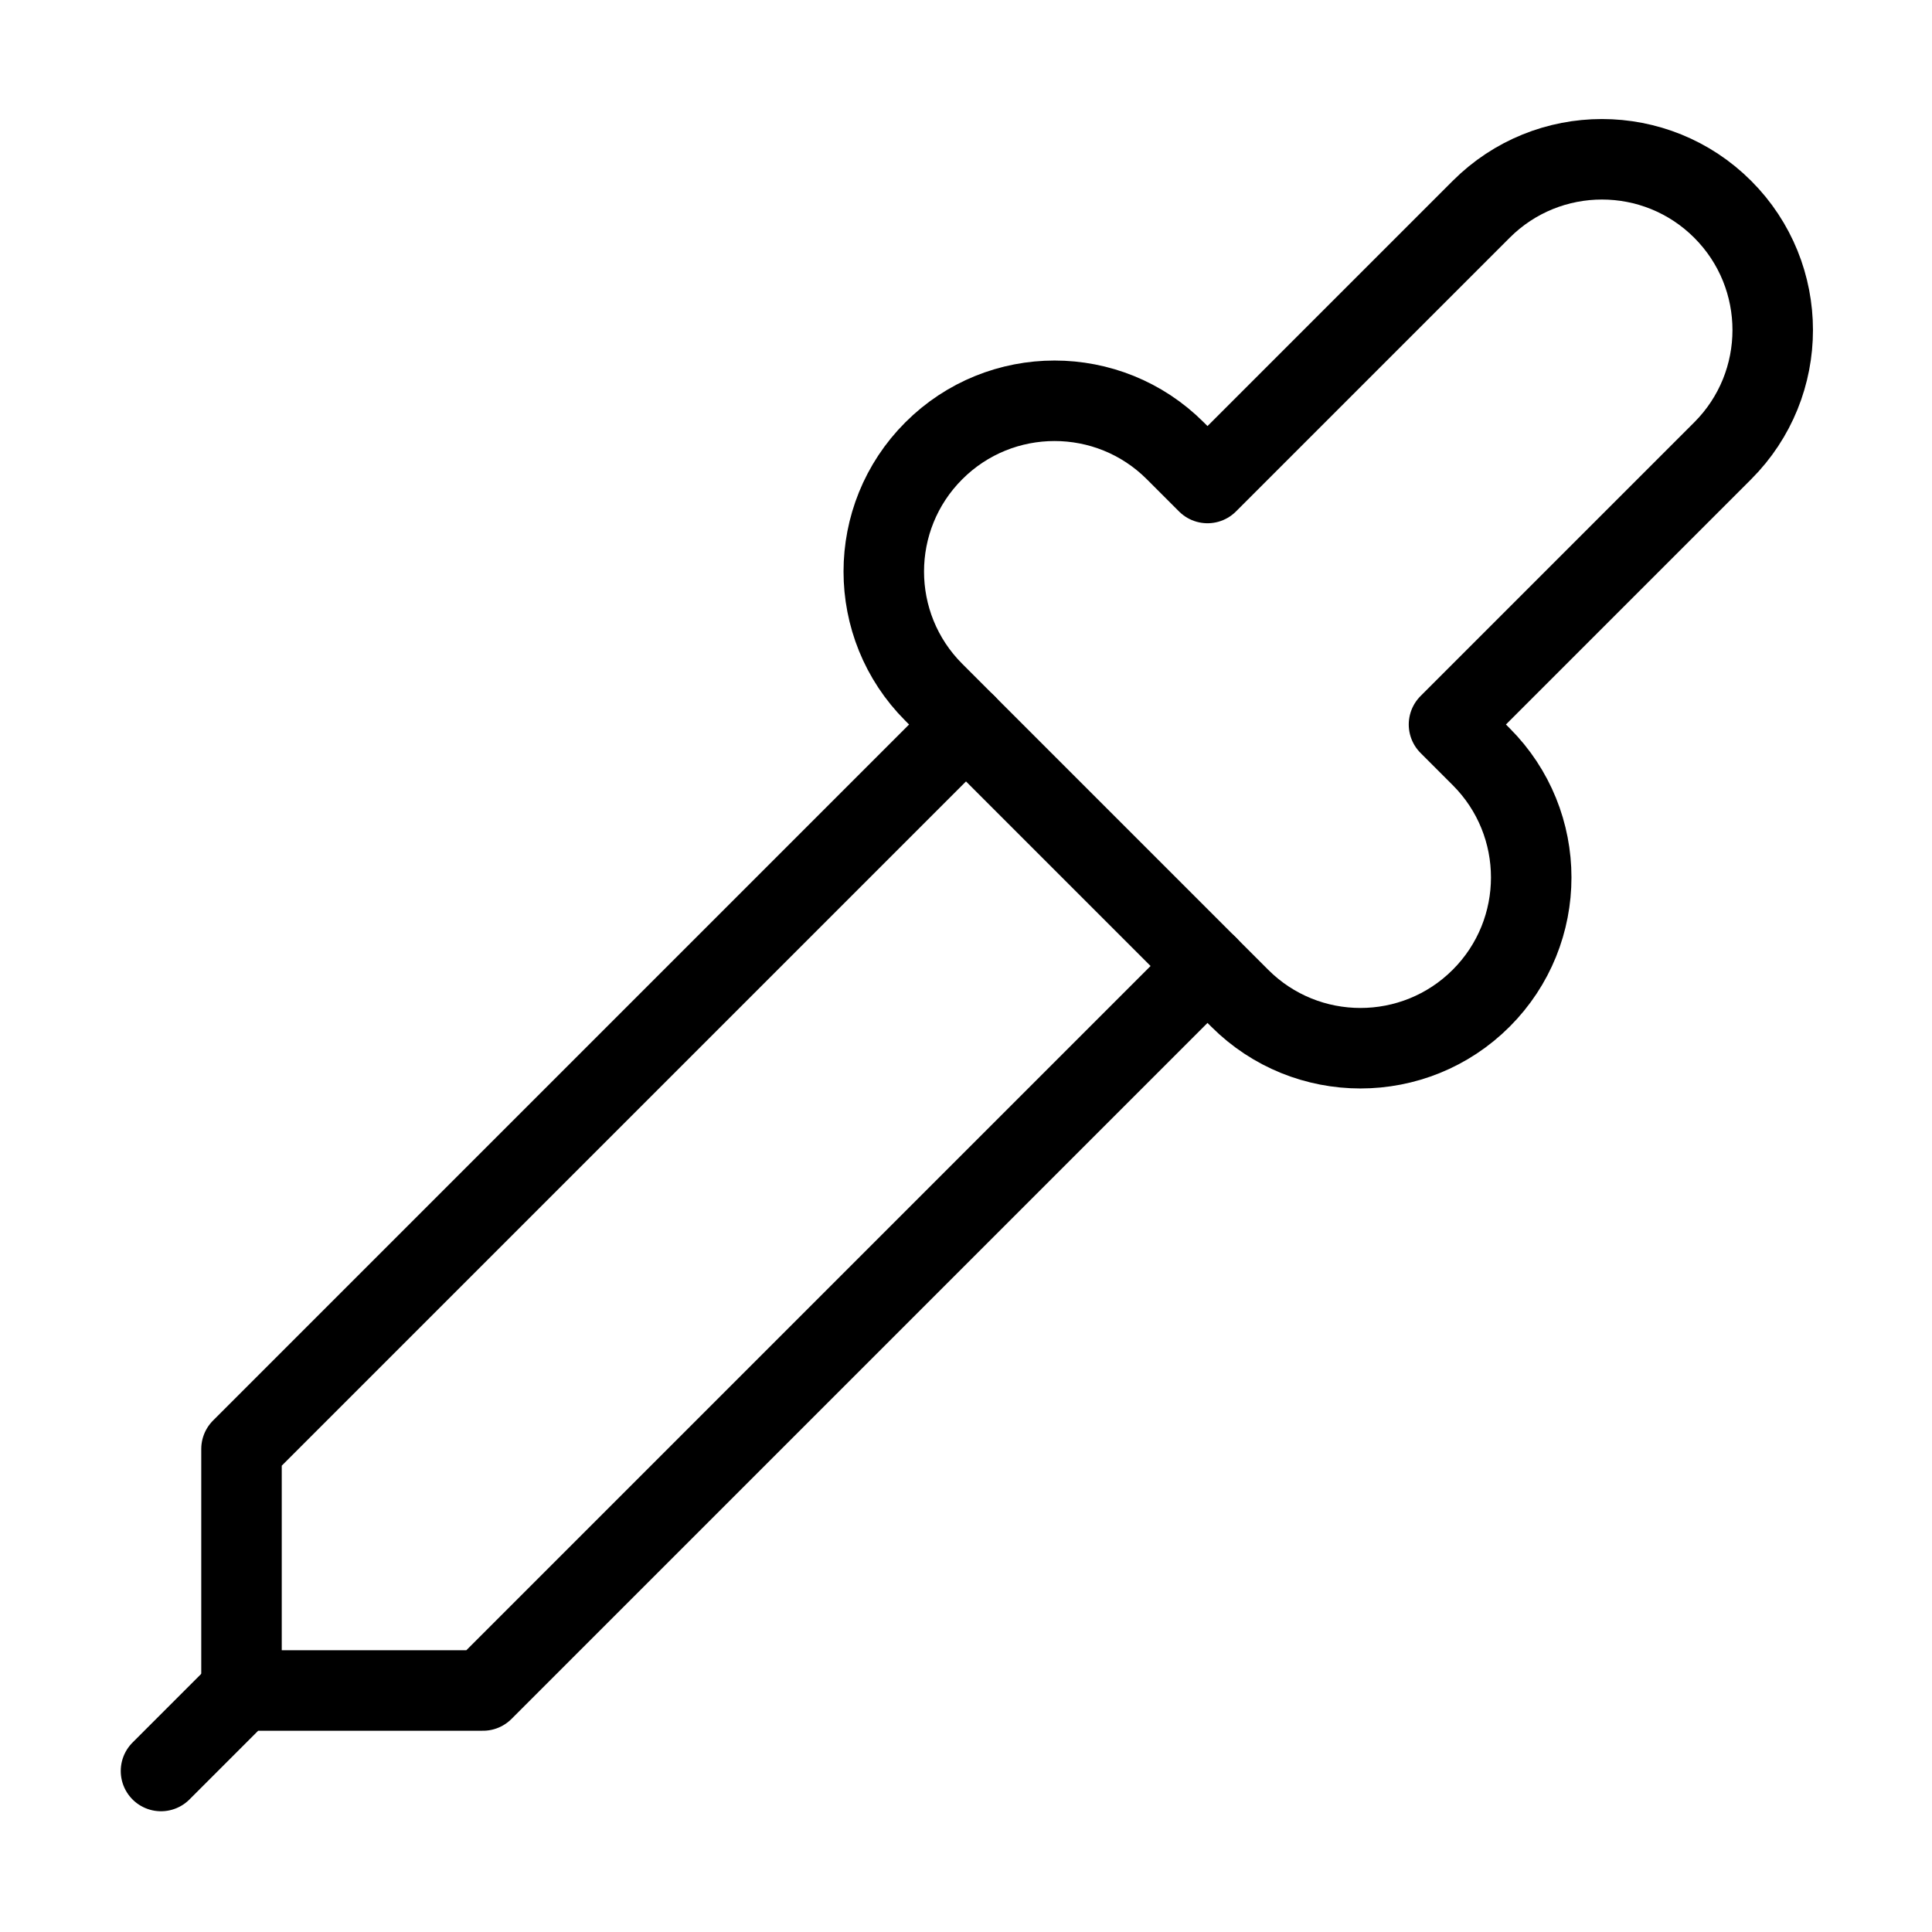
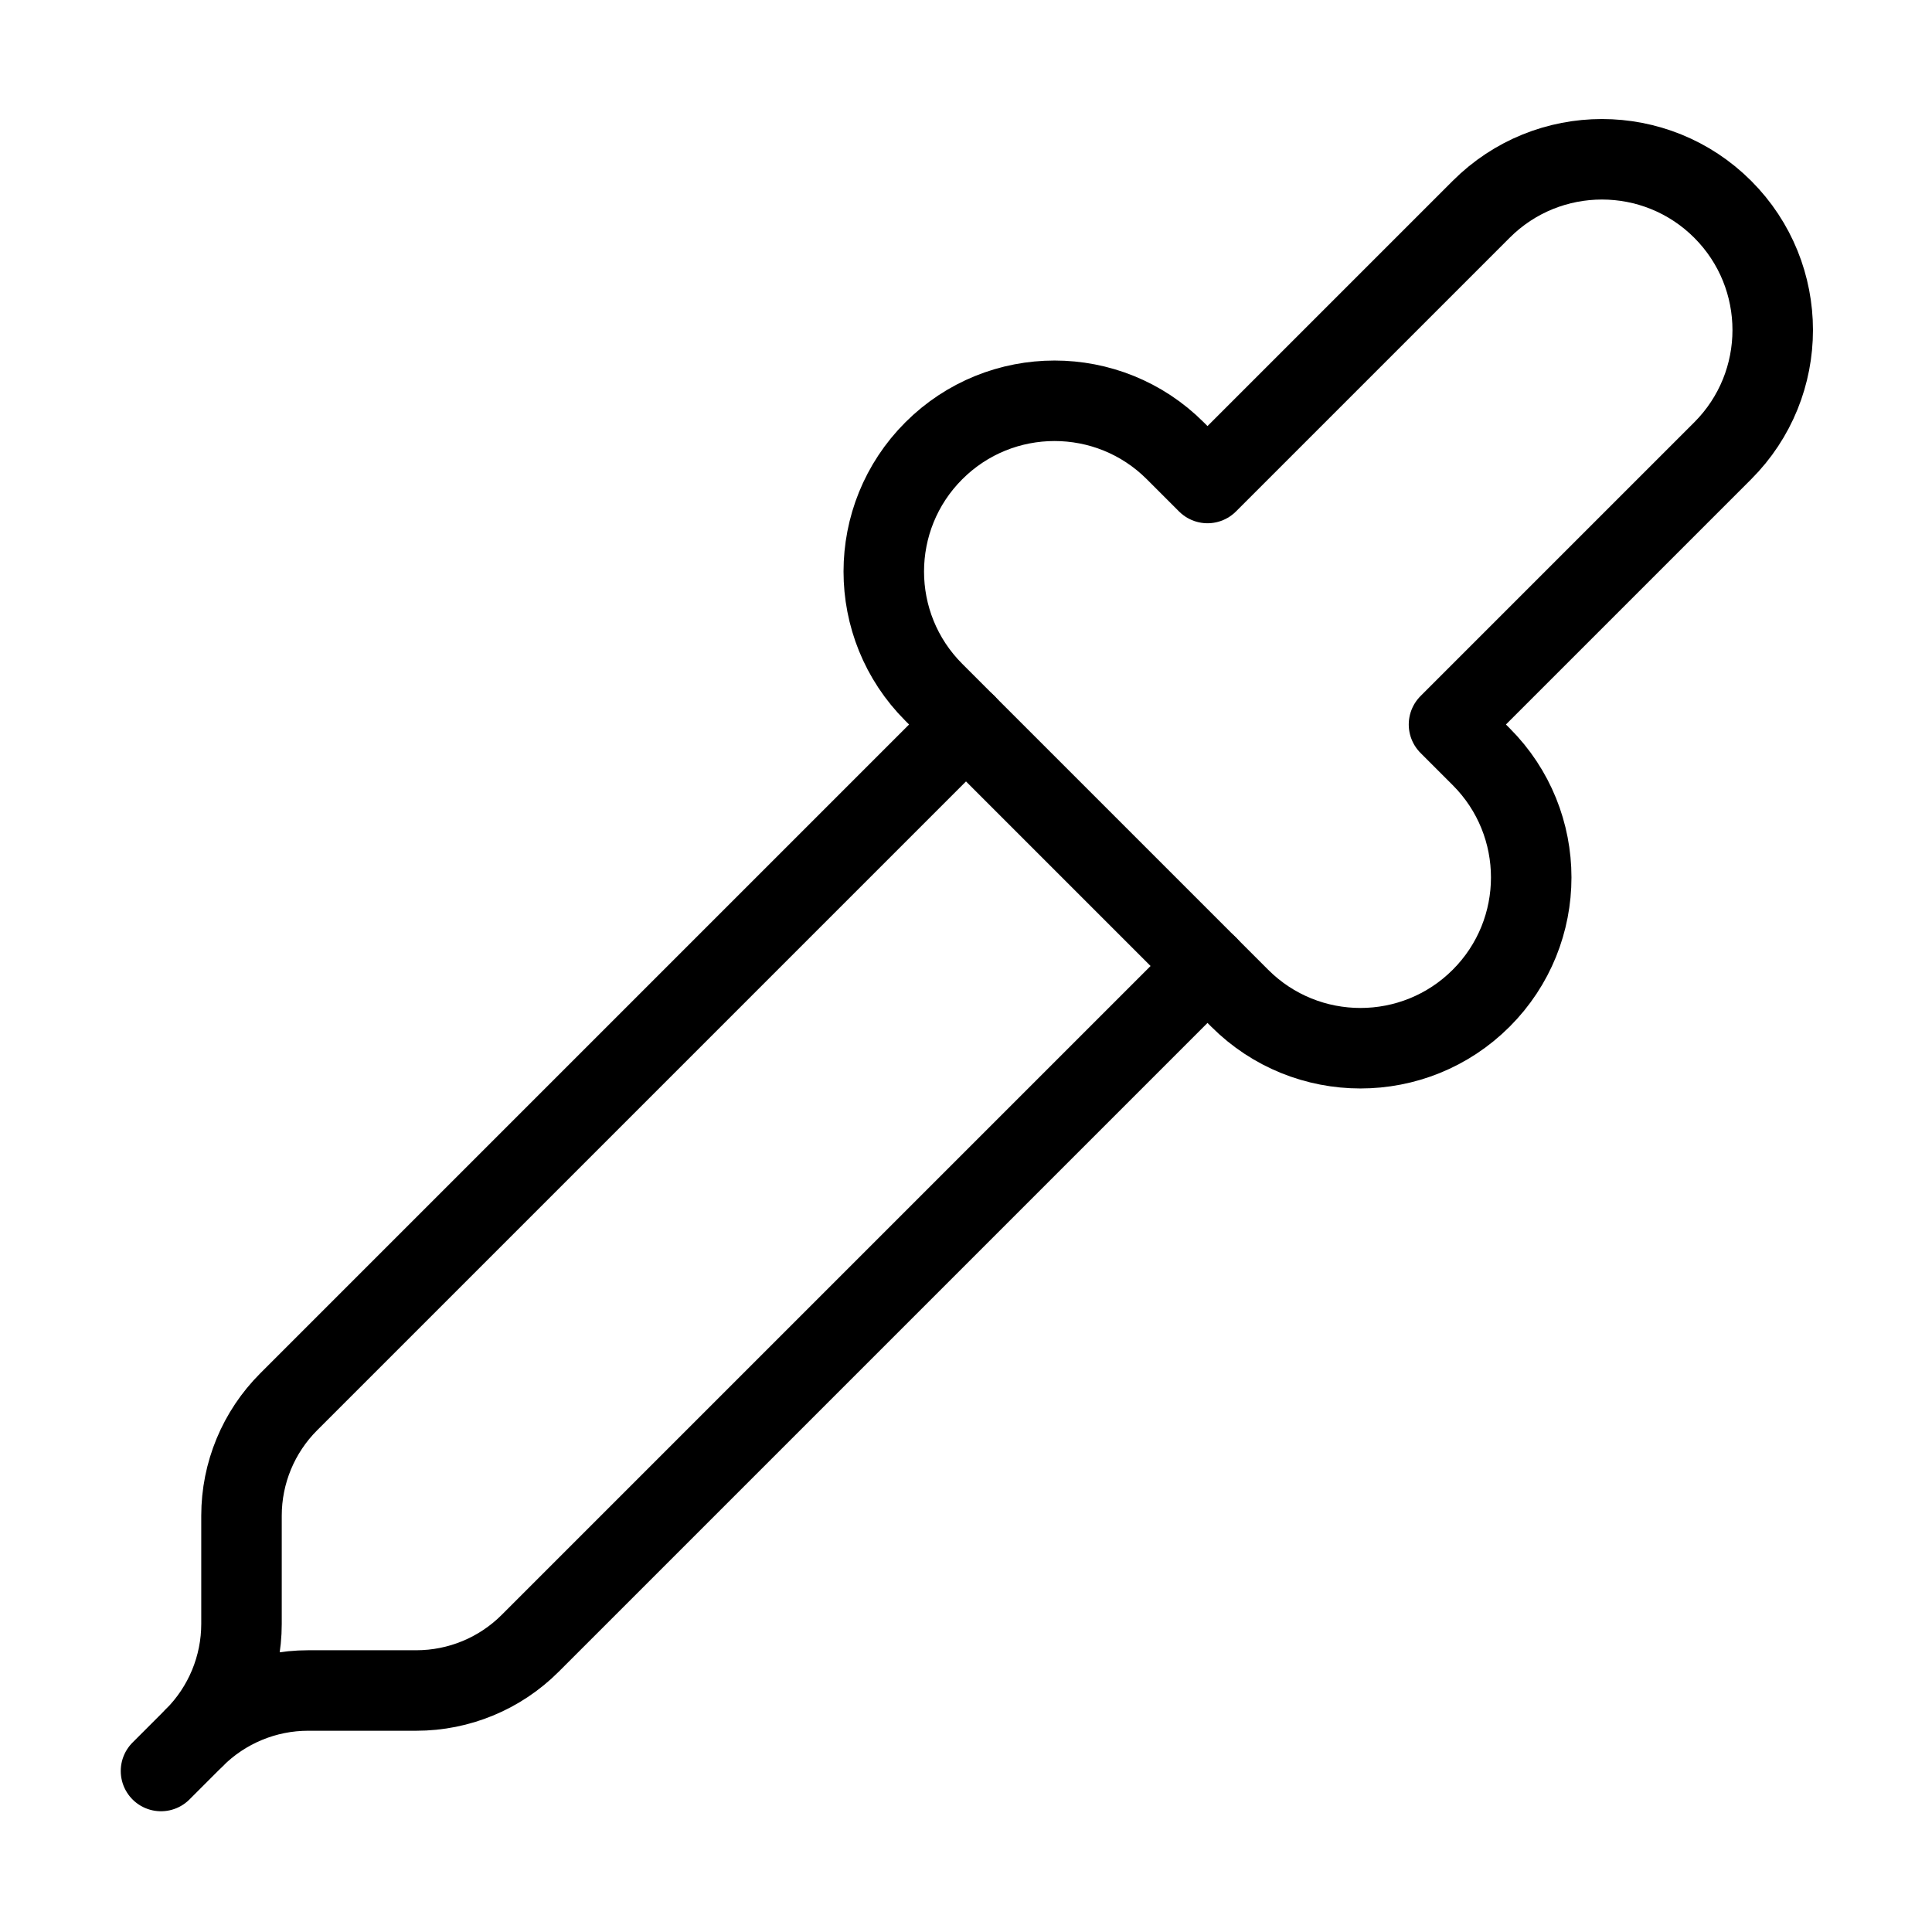
<svg xmlns="http://www.w3.org/2000/svg" width="24" height="24" viewBox="0 0 24 24" fill="none" stroke="currentColor" stroke-width="1.000" stroke-linecap="round" stroke-linejoin="round">
-   <path d="m2 22 1-1h3l9-9" />
-   <path d="M3 21v-3l9-9" />
-   <path d="m15 6 3.4-3.4a2.1 2.1 0 1 1 3 3L18 9l.4.4a2.1 2.1 0 1 1-3 3l-3.8-3.8a2.1 2.1 0 1 1 3-3l.4.4Z" />
+   <path d="m12 9-8.414 8.414A2 2 0 0 0 3 18.828v1.344a2 2 0 0 1-.586 1.414A2 2 0 0 1 3.828 21h1.344a2 2 0 0 0 1.414-.586L15 12" />
+   <path d="m18 9 .4.4a1 1 0 1 1-3 3l-3.8-3.8a1 1 0 1 1 3-3l.4.4 3.4-3.4a1 1 0 1 1 3 3z" />
+   <path d="m2 22 .414-.414" />
</svg>
